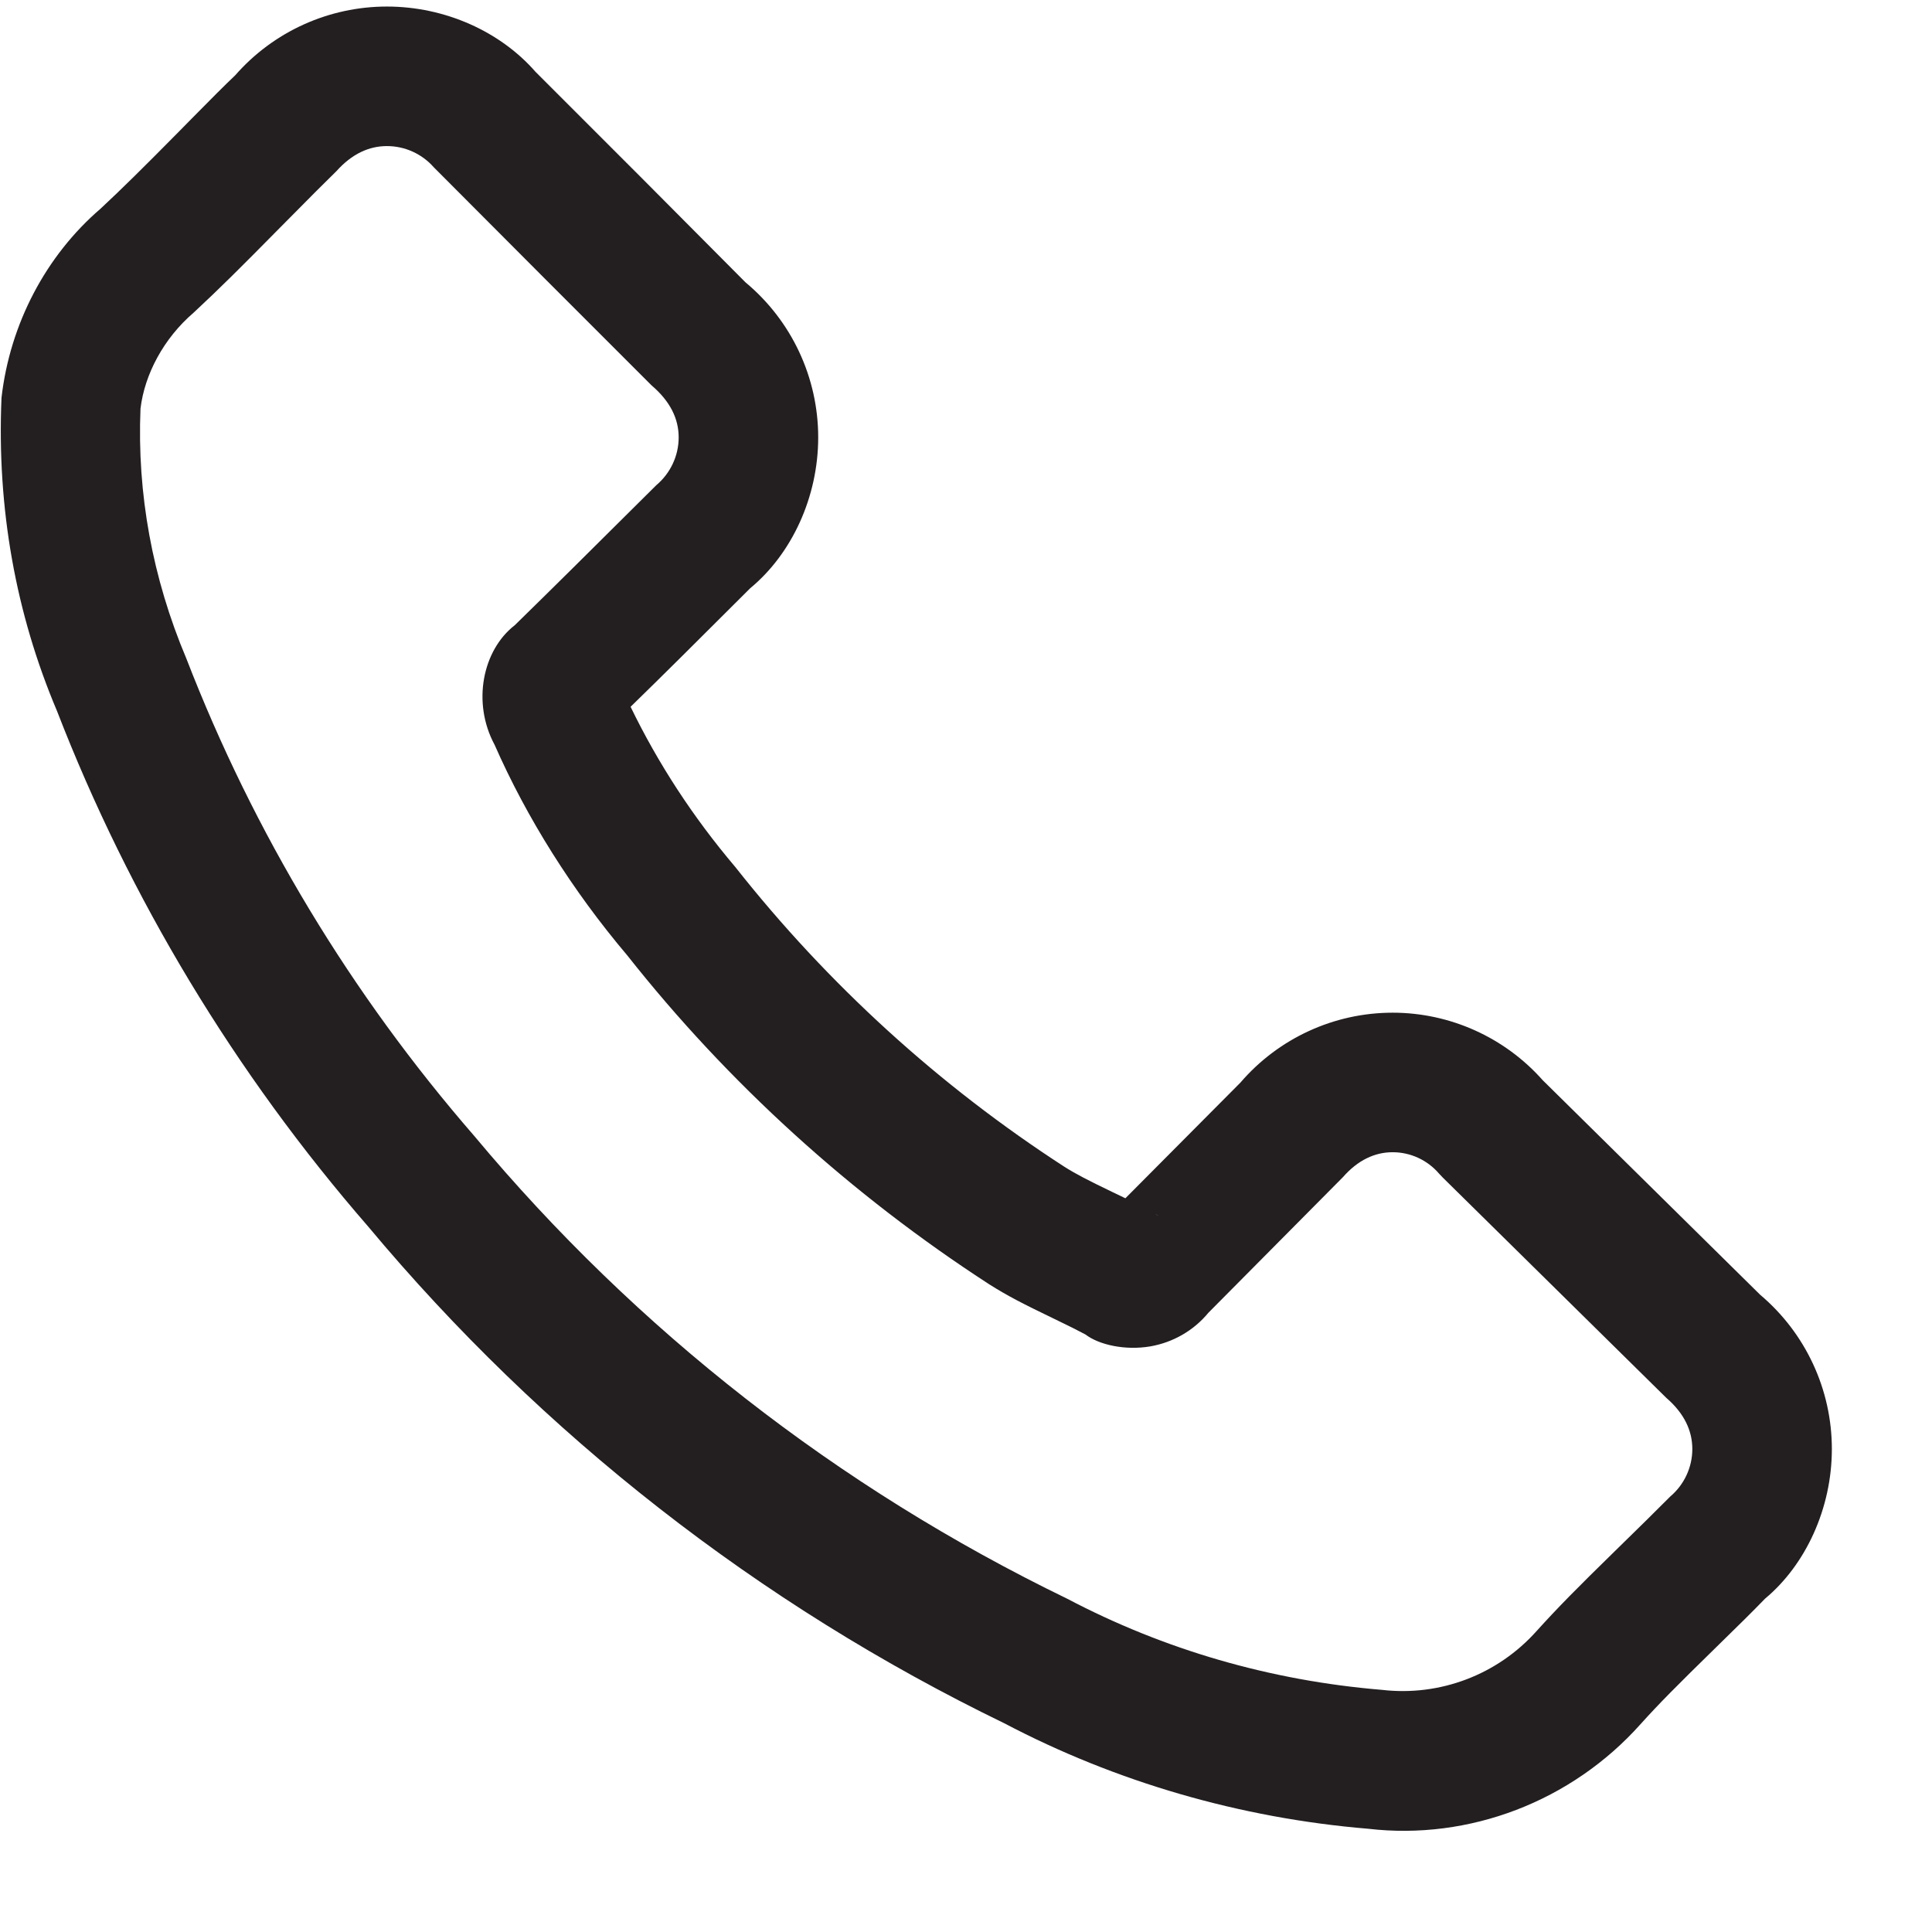
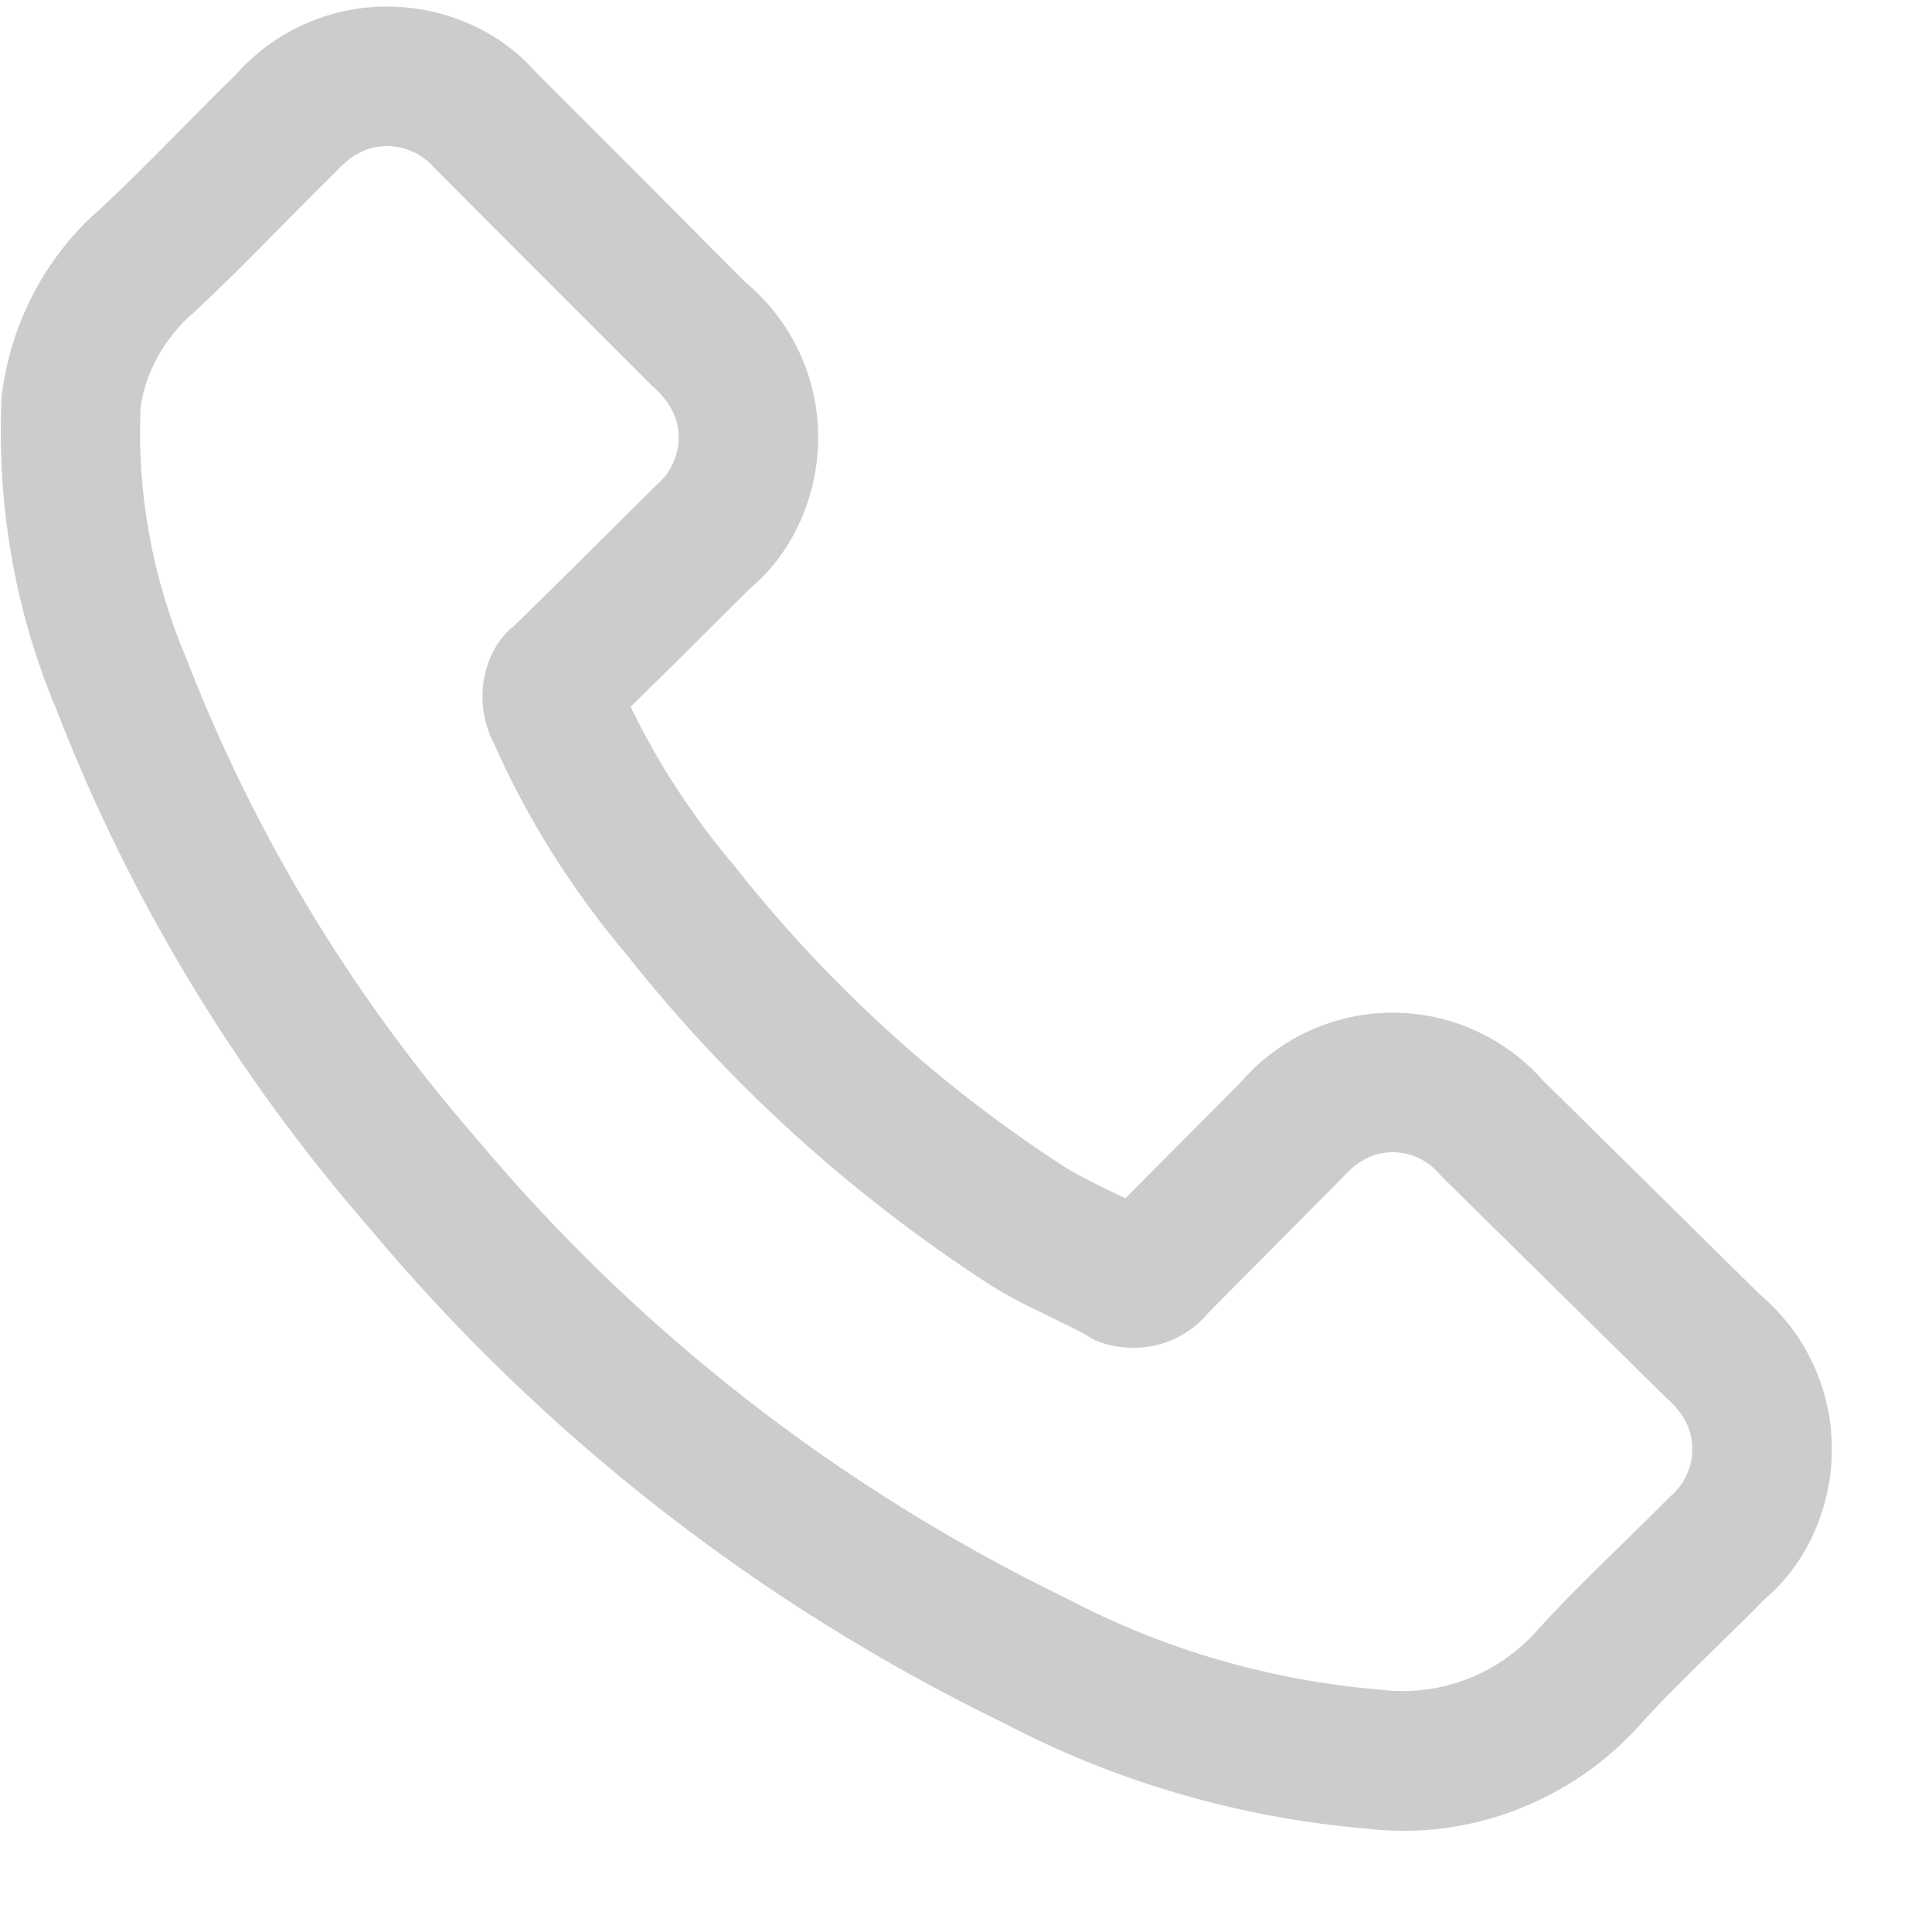
<svg xmlns="http://www.w3.org/2000/svg" width="18px" height="18px" viewBox="0 0 18 18" version="1.1">
  <defs />
  <g id="Page-1" stroke="none" stroke-width="1" fill="none" fill-rule="evenodd">
-     <g id="phone" fill="#231F20" fill-rule="nonzero">
+     <g id="phone" fill="rgba(0,0,0,0.2)" fill-rule="nonzero">
      <path d="M16.399,12.063 C16.822,12.42 17.067,12.946 17.067,13.5 C17.067,14.054 16.822,14.58 16.445,14.894 C16.318,15.025 16.209,15.132 15.987,15.349 C15.617,15.711 15.457,15.872 15.285,16.063 C14.641,16.785 13.686,17.148 12.746,17.038 C11.555,16.939 10.396,16.602 9.356,16.055 C7.071,14.947 5.048,13.366 3.429,11.426 C2.189,9.999 1.206,8.368 0.531,6.624 C0.147,5.717 -0.03,4.737 0.014,3.706 C0.093,3.016 0.429,2.381 0.936,1.945 C1.145,1.75 1.323,1.574 1.663,1.23 C1.723,1.168 1.723,1.168 1.785,1.106 C1.97,0.918 2.095,0.793 2.191,0.702 C2.548,0.294 3.063,0.061 3.605,0.061 C4.147,0.061 4.662,0.294 4.99,0.67 L5.99,1.67 L6.946,2.631 C7.375,2.988 7.623,3.517 7.623,4.075 C7.623,4.633 7.375,5.162 6.99,5.48 C6.468,6.001 6.184,6.284 5.875,6.585 C6.132,7.115 6.456,7.612 6.85,8.077 C7.714,9.172 8.753,10.117 9.916,10.87 C10.025,10.939 10.132,10.994 10.36,11.104 C10.42,11.133 10.454,11.149 10.485,11.164 L11.557,10.086 C11.912,9.673 12.43,9.435 12.975,9.435 C13.51,9.435 14.019,9.665 14.373,10.064 L16.399,12.063 Z M10.798,11.331 C10.786,11.323 10.774,11.315 10.762,11.308 C10.772,11.316 10.784,11.323 10.798,11.331 Z M10.717,12.544 C10.481,12.584 10.238,12.529 10.113,12.433 C10.036,12.392 9.968,12.358 9.817,12.285 C9.524,12.144 9.387,12.073 9.217,11.966 C7.927,11.13 6.782,10.089 5.844,8.901 C5.331,8.295 4.907,7.619 4.608,6.939 C4.396,6.546 4.496,6.057 4.796,5.825 C5.152,5.477 5.432,5.199 6.114,4.521 C6.246,4.41 6.323,4.247 6.323,4.075 C6.323,3.903 6.246,3.74 6.07,3.59 L5.07,2.59 L4.041,1.558 C3.931,1.433 3.772,1.361 3.605,1.361 C3.438,1.361 3.279,1.433 3.134,1.595 C3.01,1.716 2.89,1.837 2.71,2.019 C2.649,2.081 2.649,2.081 2.588,2.142 C2.236,2.499 2.049,2.685 1.804,2.913 C1.525,3.152 1.347,3.488 1.309,3.807 C1.276,4.598 1.42,5.387 1.736,6.135 C2.364,7.758 3.269,9.26 4.419,10.584 C5.928,12.392 7.804,13.858 9.943,14.895 C10.846,15.37 11.836,15.658 12.875,15.744 C13.416,15.807 13.953,15.603 14.317,15.195 C14.516,14.975 14.689,14.8 15.048,14.449 C15.294,14.209 15.397,14.107 15.561,13.943 C15.691,13.833 15.767,13.671 15.767,13.5 C15.767,13.329 15.691,13.167 15.524,13.023 L13.444,10.973 L13.407,10.934 C13.299,10.808 13.141,10.735 12.975,10.735 C12.809,10.735 12.651,10.808 12.511,10.968 L11.258,12.231 C11.122,12.396 10.93,12.507 10.717,12.544 Z" id="Shape" />
    </g>
  </g>
</svg>
